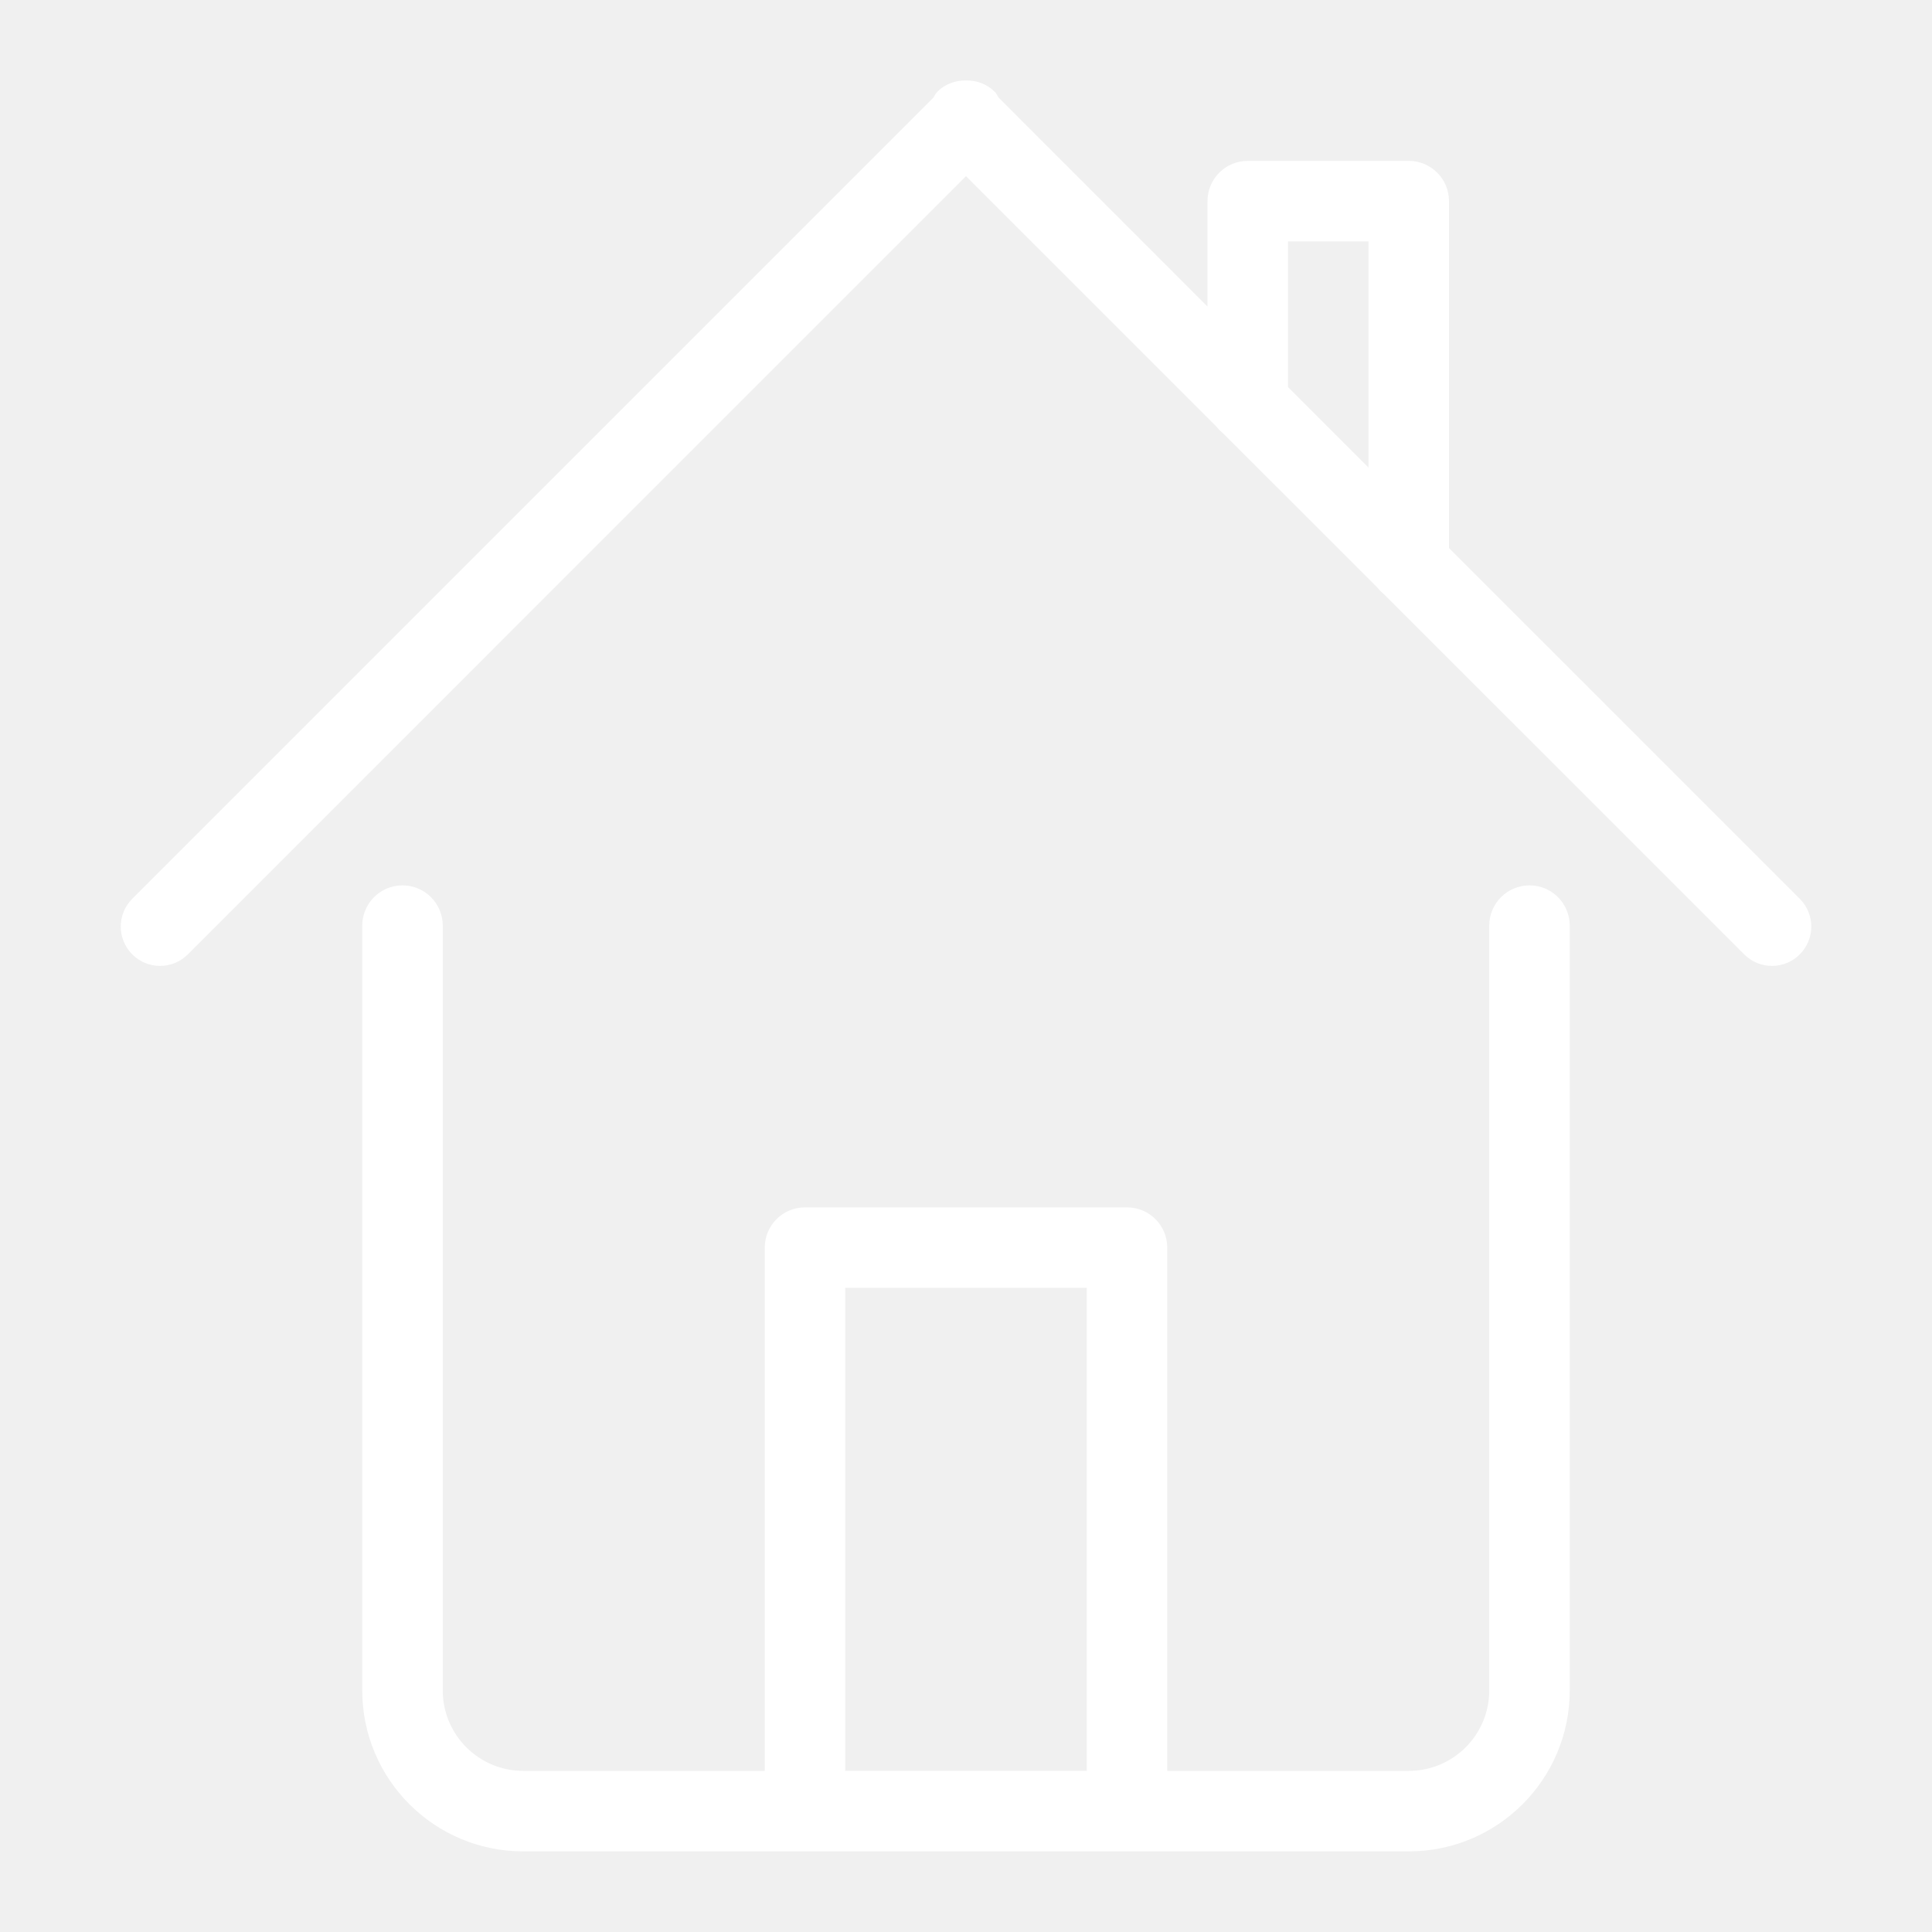
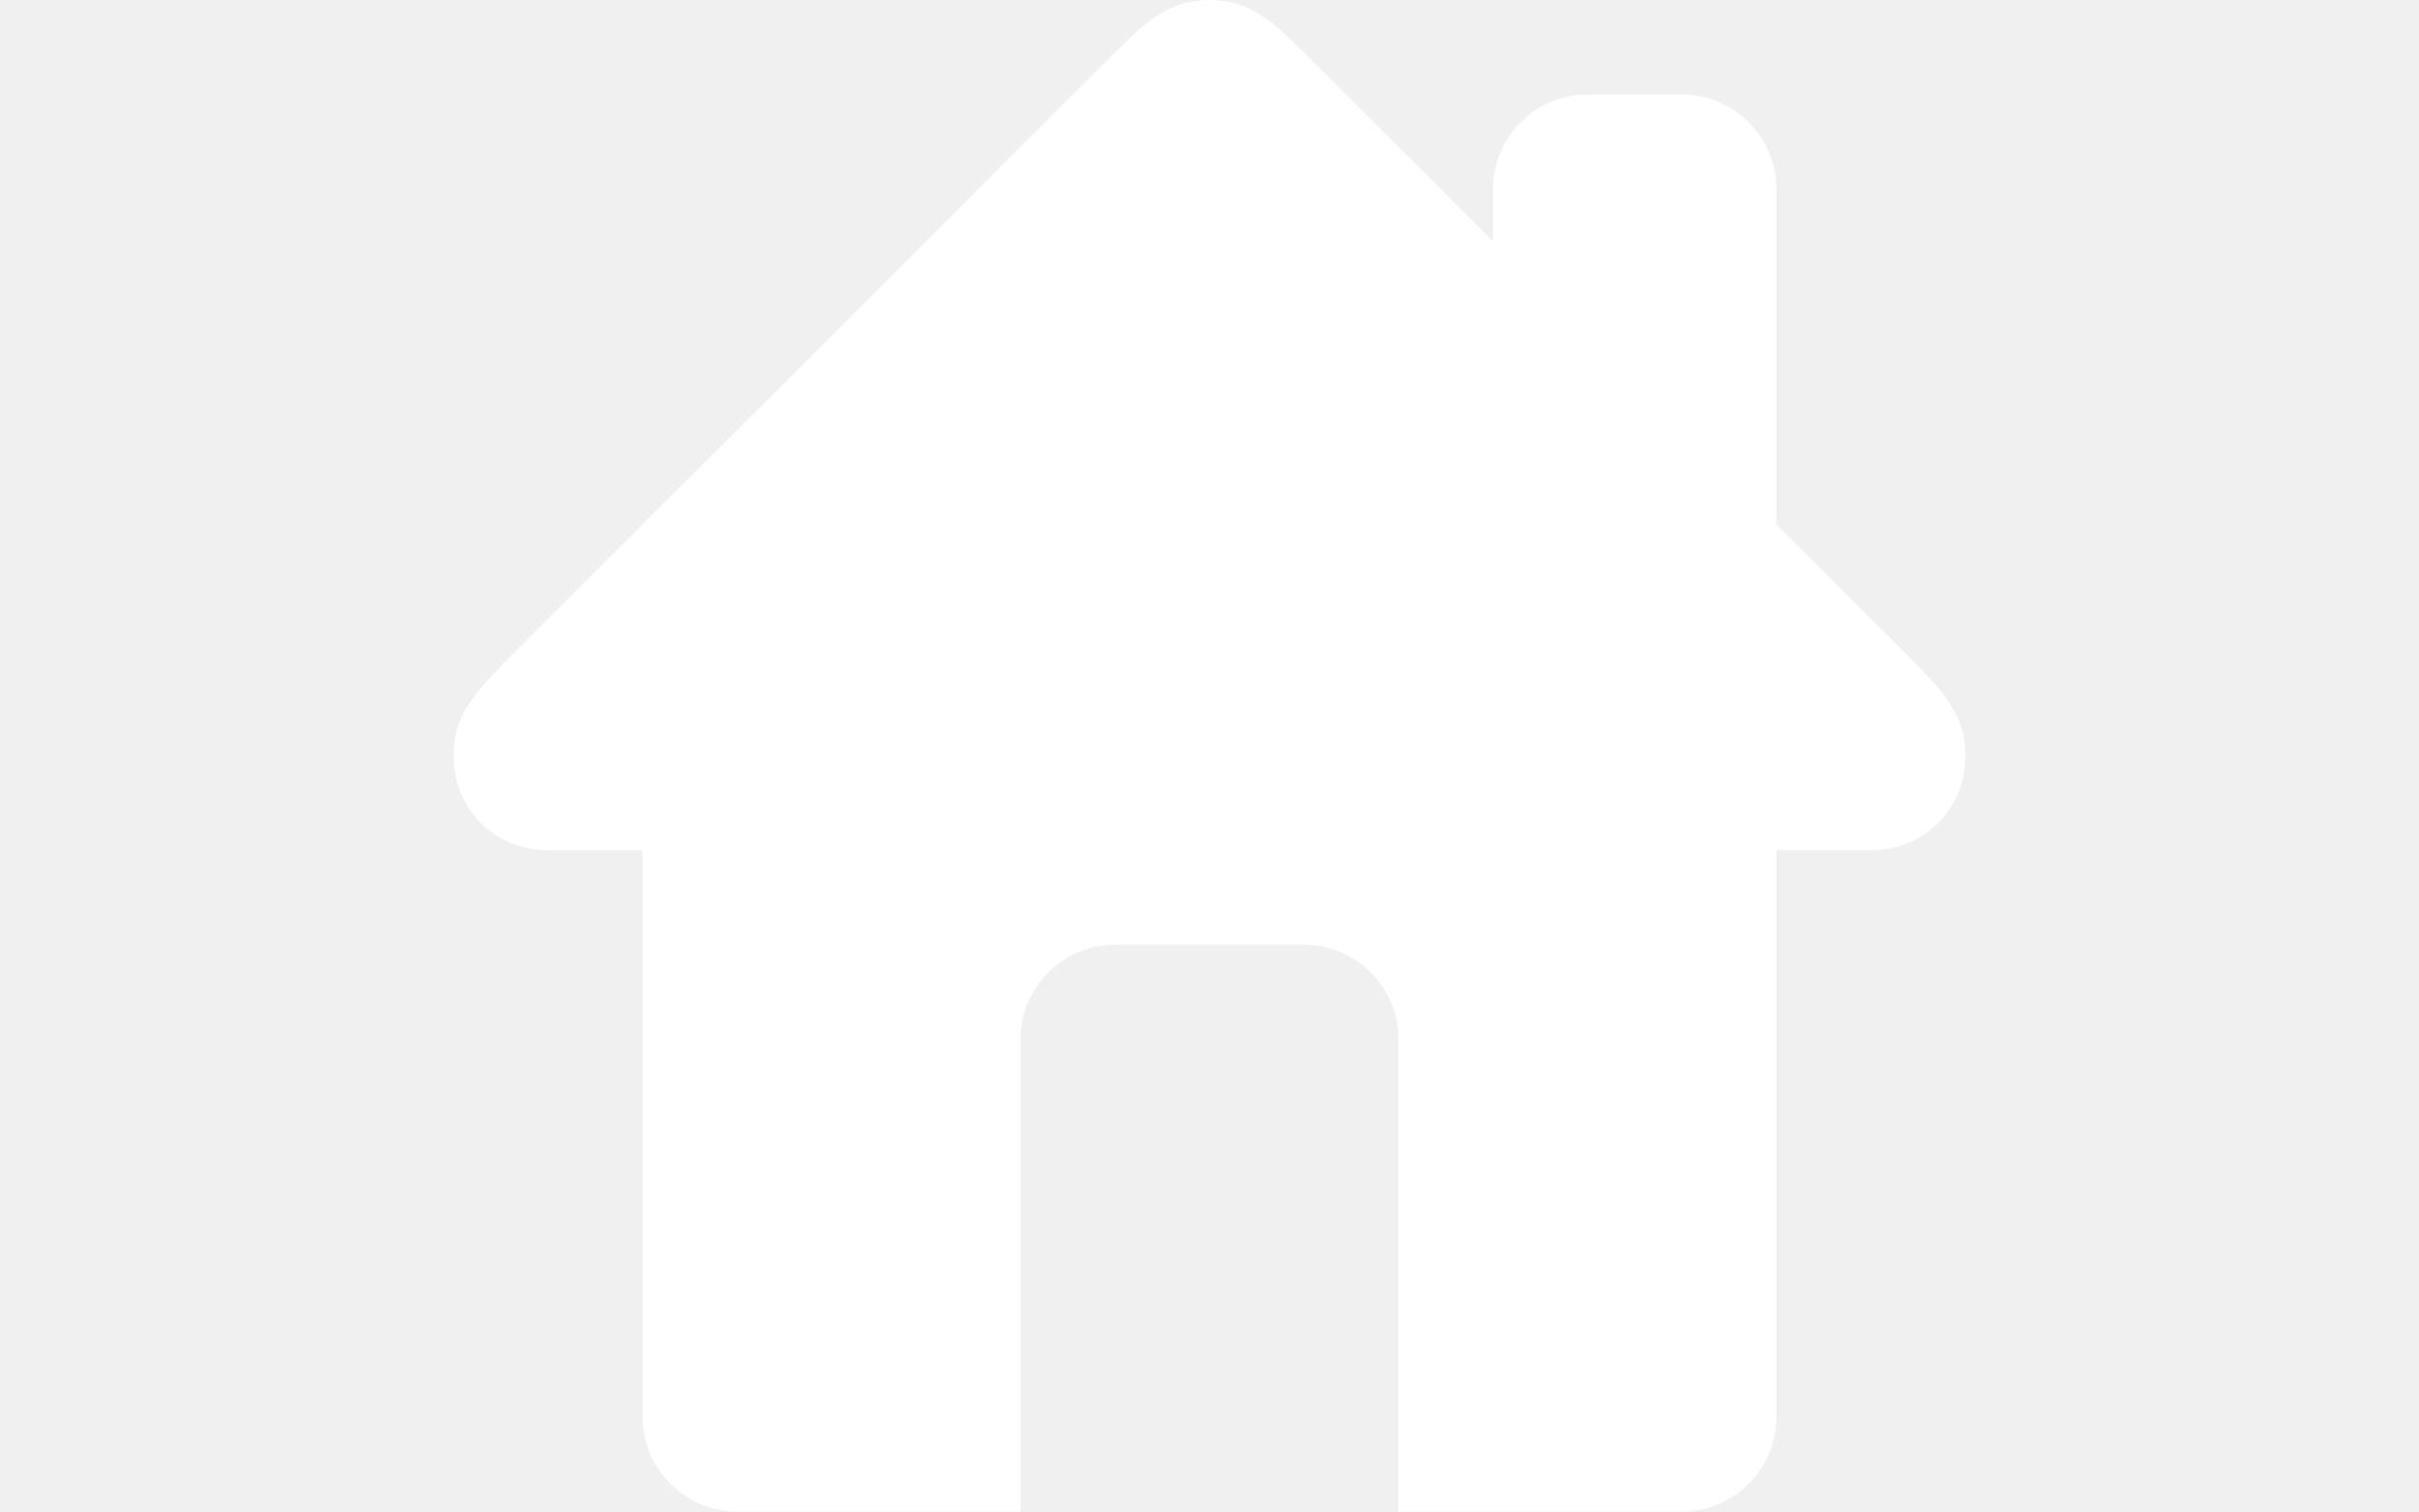
- <svg xmlns="http://www.w3.org/2000/svg" enable-background="new 0 0 48 48" height="48px" id="Layer_1" version="1.1" viewBox="0 0 48 48" fill="white" width="48px" xml:space="preserve">
-   <path clip-rule="evenodd" d="M44.715,23.711c-0.381,0.382-1,0.382-1.381,0l-8.939-8.938  c-0.064-0.051-0.119-0.106-0.17-0.171l-3.83-3.829c-0.064-0.051-0.119-0.106-0.17-0.171L24,4.377L4.667,23.711  c-0.381,0.382-1,0.382-1.381,0c-0.381-0.381-0.381-1,0-1.381L23.191,2.425c0.031-0.047,0.053-0.101,0.094-0.144  C23.482,2.085,23.742,1.994,24,2c0.258-0.006,0.518,0.084,0.715,0.281c0.043,0.042,0.062,0.096,0.096,0.144L30,7.616V4.997  c0,0,0,0,0,0c0-0.552,0.447-1,1-1h4c0.277,0,0.527,0.112,0.707,0.293C35.889,4.471,36,4.721,36,4.997v8.619l8.715,8.714  C45.096,22.711,45.096,23.33,44.715,23.711z M34,5.997h-2v3.619l2,2V5.997z M10,21.997c0.552,0,1,0.448,1,1v19c0,1.105,0.896,2,2,2  h6l0,0v-13c0-0.553,0.447-1,1-1h8c0.553,0,1,0.447,1,1v13l0,0h6c1.105,0,2-0.895,2-2v-19c0-0.552,0.447-1,1-1s1,0.448,1,1v19  c0,2.209-1.791,4-4,4H13c-2.209,0-4-1.791-4-4v-19C9,22.444,9.448,21.997,10,21.997z M27,43.996v-12h-6v12l0,0H27L27,43.996z" fill-rule="evenodd" />
+ <svg xmlns="http://www.w3.org/2000/svg" height="10px" fill="white" id="Layer_1" style="enable-background:new 0 0 16 16;" version="1.1" viewBox="0 0 16 16" width="16px" xml:space="preserve">
+   <path d="M15.45,7L14,5.551V2c0-0.55-0.45-1-1-1h-1c-0.55,0-1,0.45-1,1v0.553L9,0.555C8.727,0.297,8.477,0,8,0S7.273,0.297,7,0.555  L0.55,7C0.238,7.325,0,7.562,0,8c0,0.563,0.432,1,1,1h1v6c0,0.55,0.45,1,1,1h3v-5c0-0.55,0.45-1,1-1h2c0.55,0,1,0.45,1,1v5h3  c0.55,0,1-0.45,1-1V9h1c0.568,0,1-0.437,1-1C16,7.562,15.762,7.325,15.45,7z" />
</svg>
